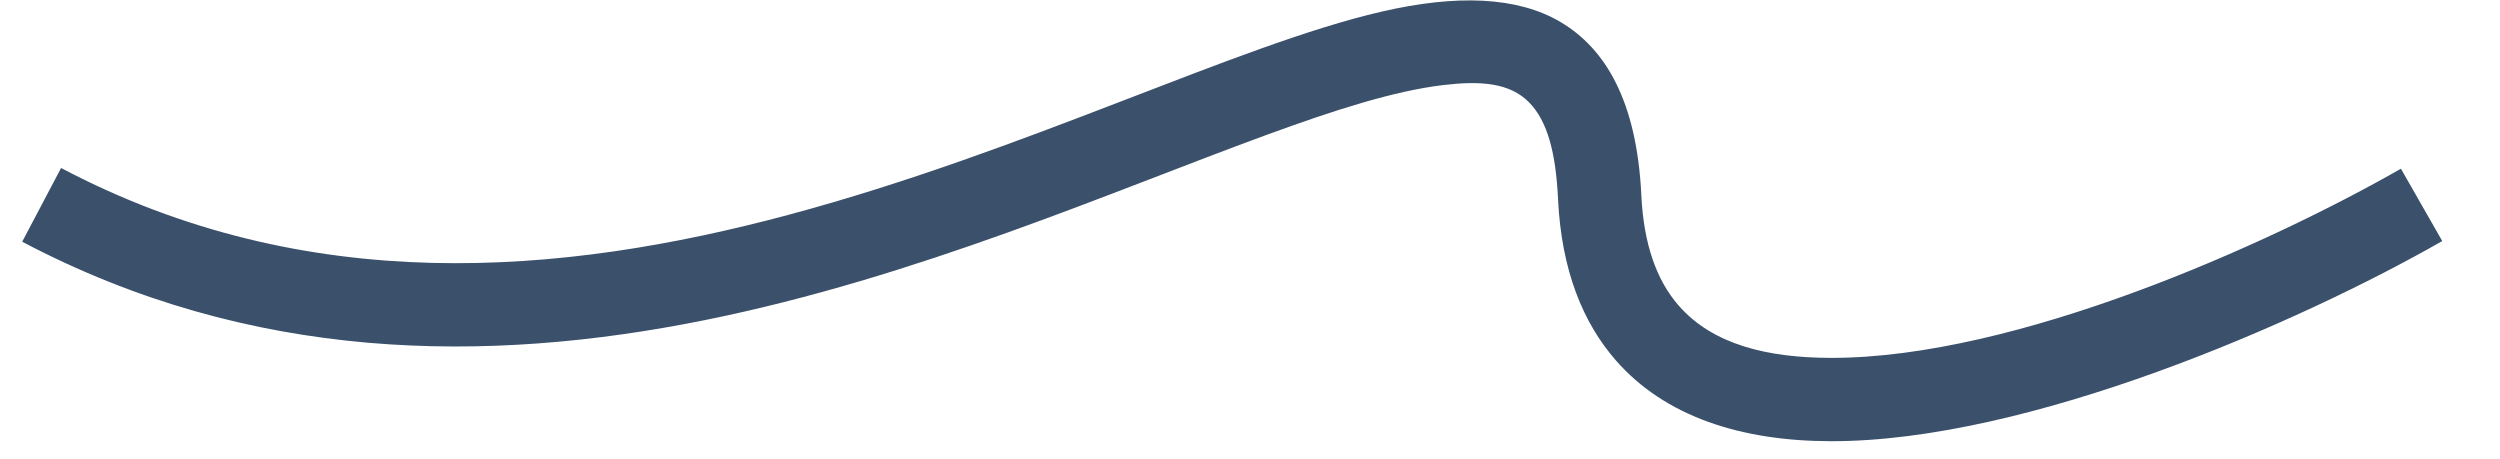
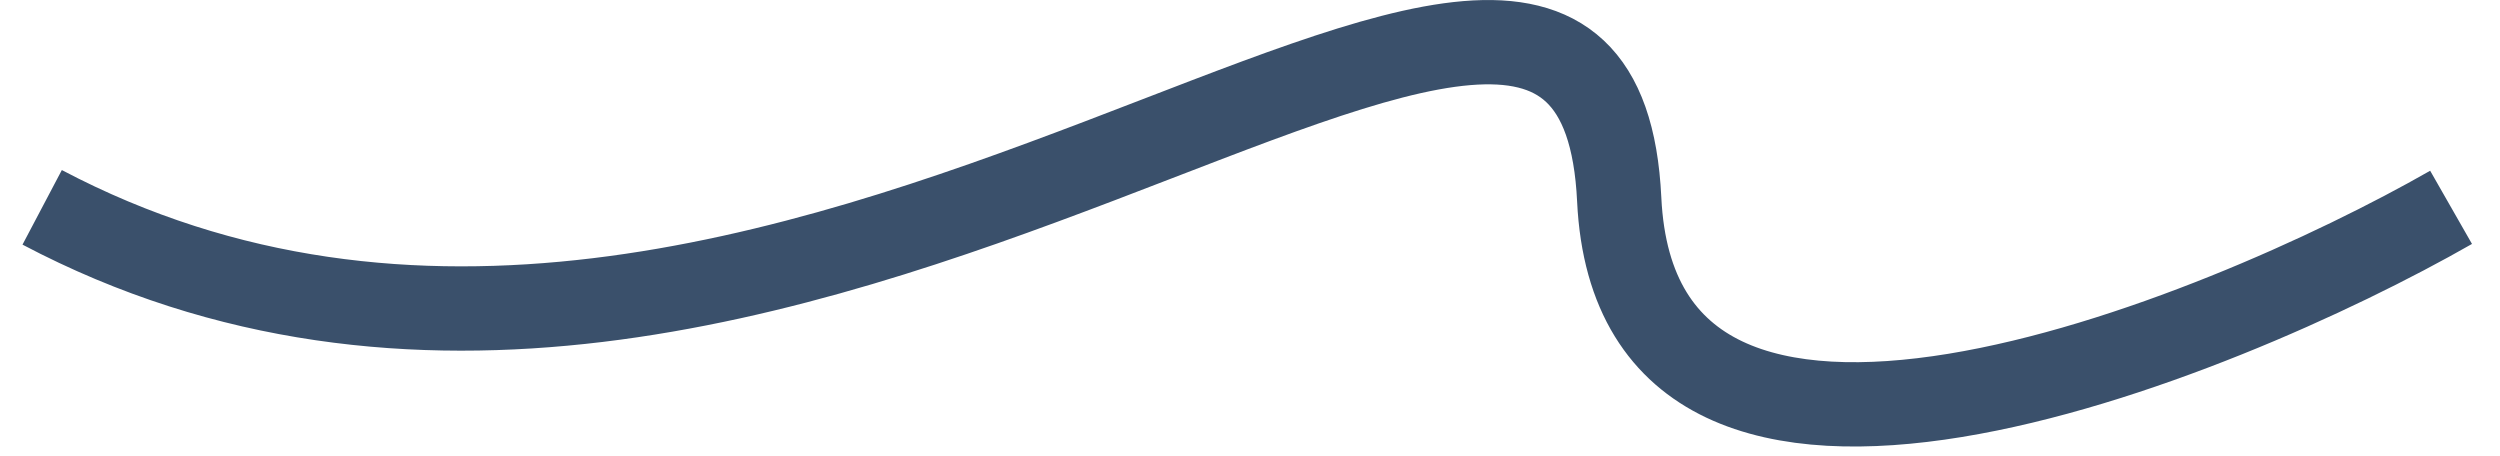
- <svg xmlns="http://www.w3.org/2000/svg" width="100%" height="100%" viewBox="0 0 60 11" version="1.1" xml:space="preserve" style="fill-rule:evenodd;clip-rule:evenodd;stroke-linejoin:round;stroke-miterlimit:2;">
-   <path d="M0.533,5.801l0.933,-1.769c5.901,3.113 12.004,2.586 17.465,1.122c5.702,-1.529 10.738,-4.069 14.228,-4.875c1.802,-0.416 3.259,-0.363 4.294,0.25c1.08,0.639 1.831,1.899 1.939,4.155c0.056,1.166 0.36,2.037 0.898,2.652c0.822,0.939 2.136,1.25 3.651,1.253c4.436,0.008 10.497,-2.72 13.681,-4.54l0.992,1.736c-3.412,1.95 -9.925,4.813 -14.678,4.804c-2.161,-0.004 -3.98,-0.597 -5.152,-1.936c-0.791,-0.904 -1.309,-2.16 -1.391,-3.874c-0.053,-1.11 -0.251,-1.868 -0.693,-2.32c-0.471,-0.481 -1.185,-0.522 -2.066,-0.417c-1.186,0.142 -2.618,0.603 -4.249,1.2c-3.718,1.361 -8.397,3.419 -13.475,4.442c-5.237,1.055 -10.886,1.014 -16.378,-1.883Z" style="fill:#3a506b;" />
+ <svg xmlns="http://www.w3.org/2000/svg" width="100%" height="100%" viewBox="0 0 247 45" version="1.1" xml:space="preserve" style="fill-rule:evenodd;clip-rule:evenodd;stroke-linejoin:round;stroke-miterlimit:2;">
+   <g transform="matrix(1,0,0,1,-935.8333,-1186.578)">
+     <g transform="matrix(1,0,0,1,-7,-113.937)">
+       <path d="M947,1321C1020.177,1359.6 1100.435,1270.445 1102.812,1320.228C1104.603,1357.72 1162.094,1334.091 1185,1321" style="fill:none;stroke:rgb(58,80,107);stroke-width:8.33px;stroke-miterlimit:1.5;" />
+     </g>
+   </g>
</svg>
